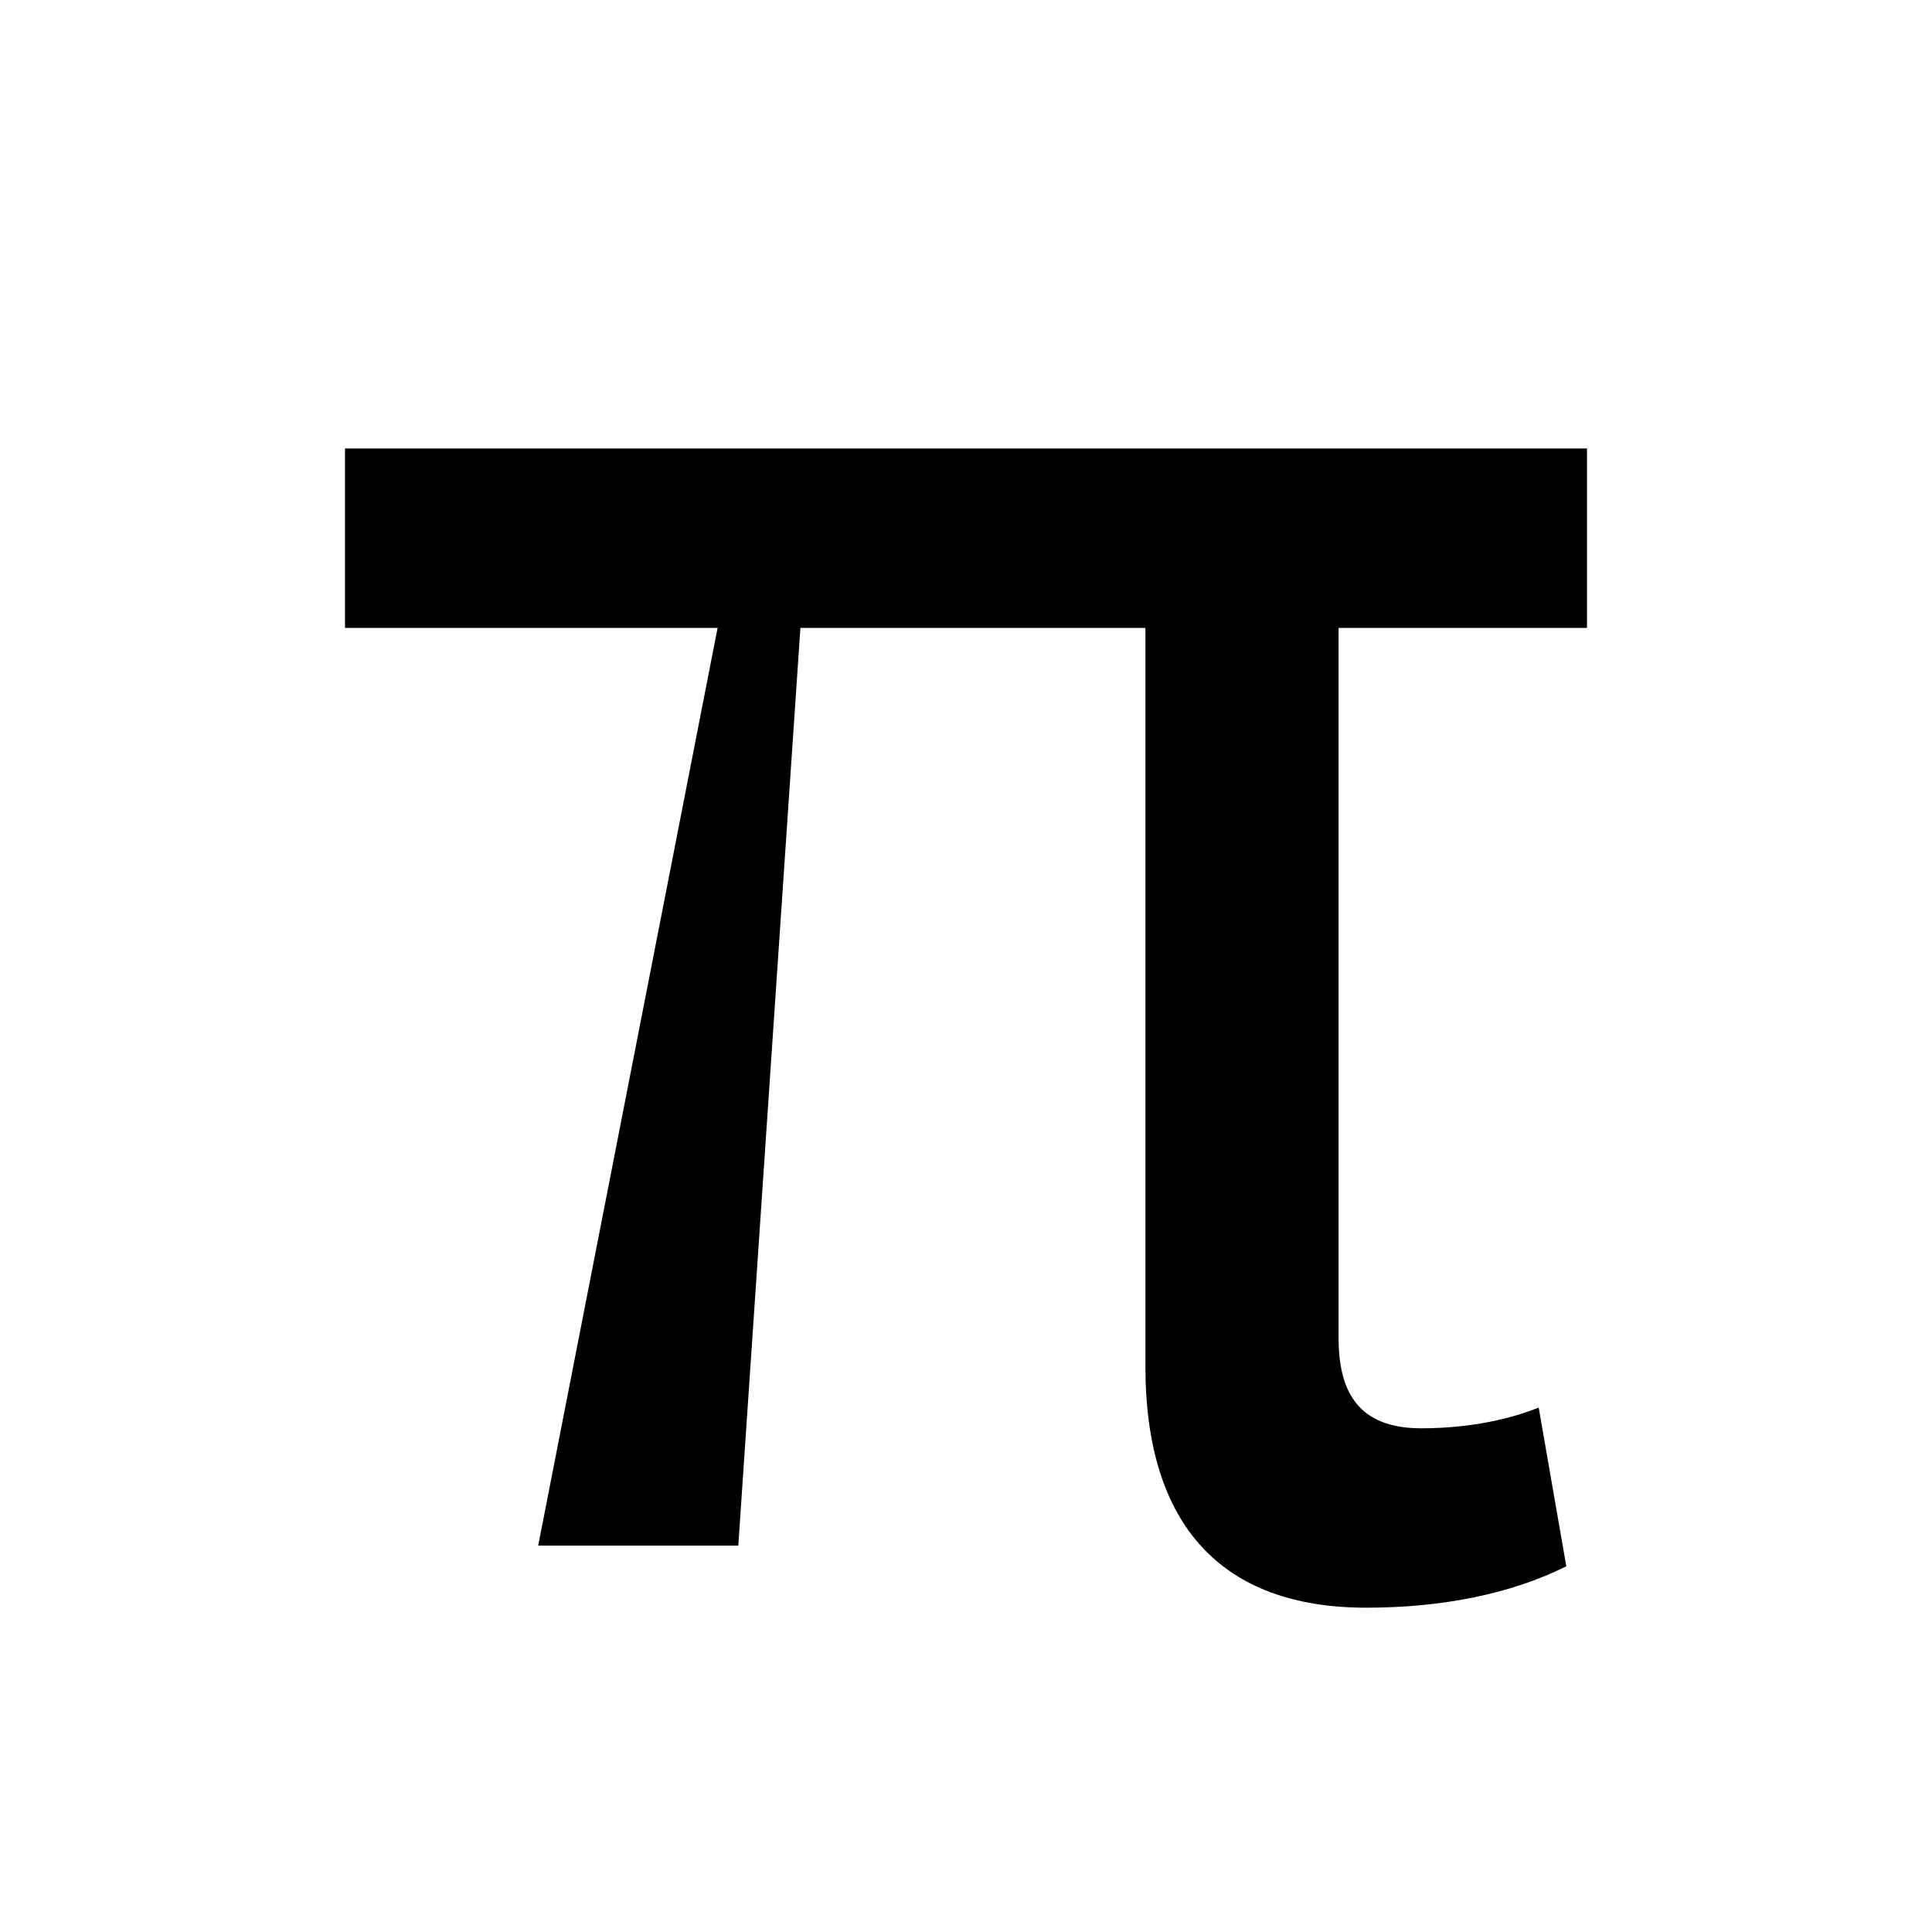
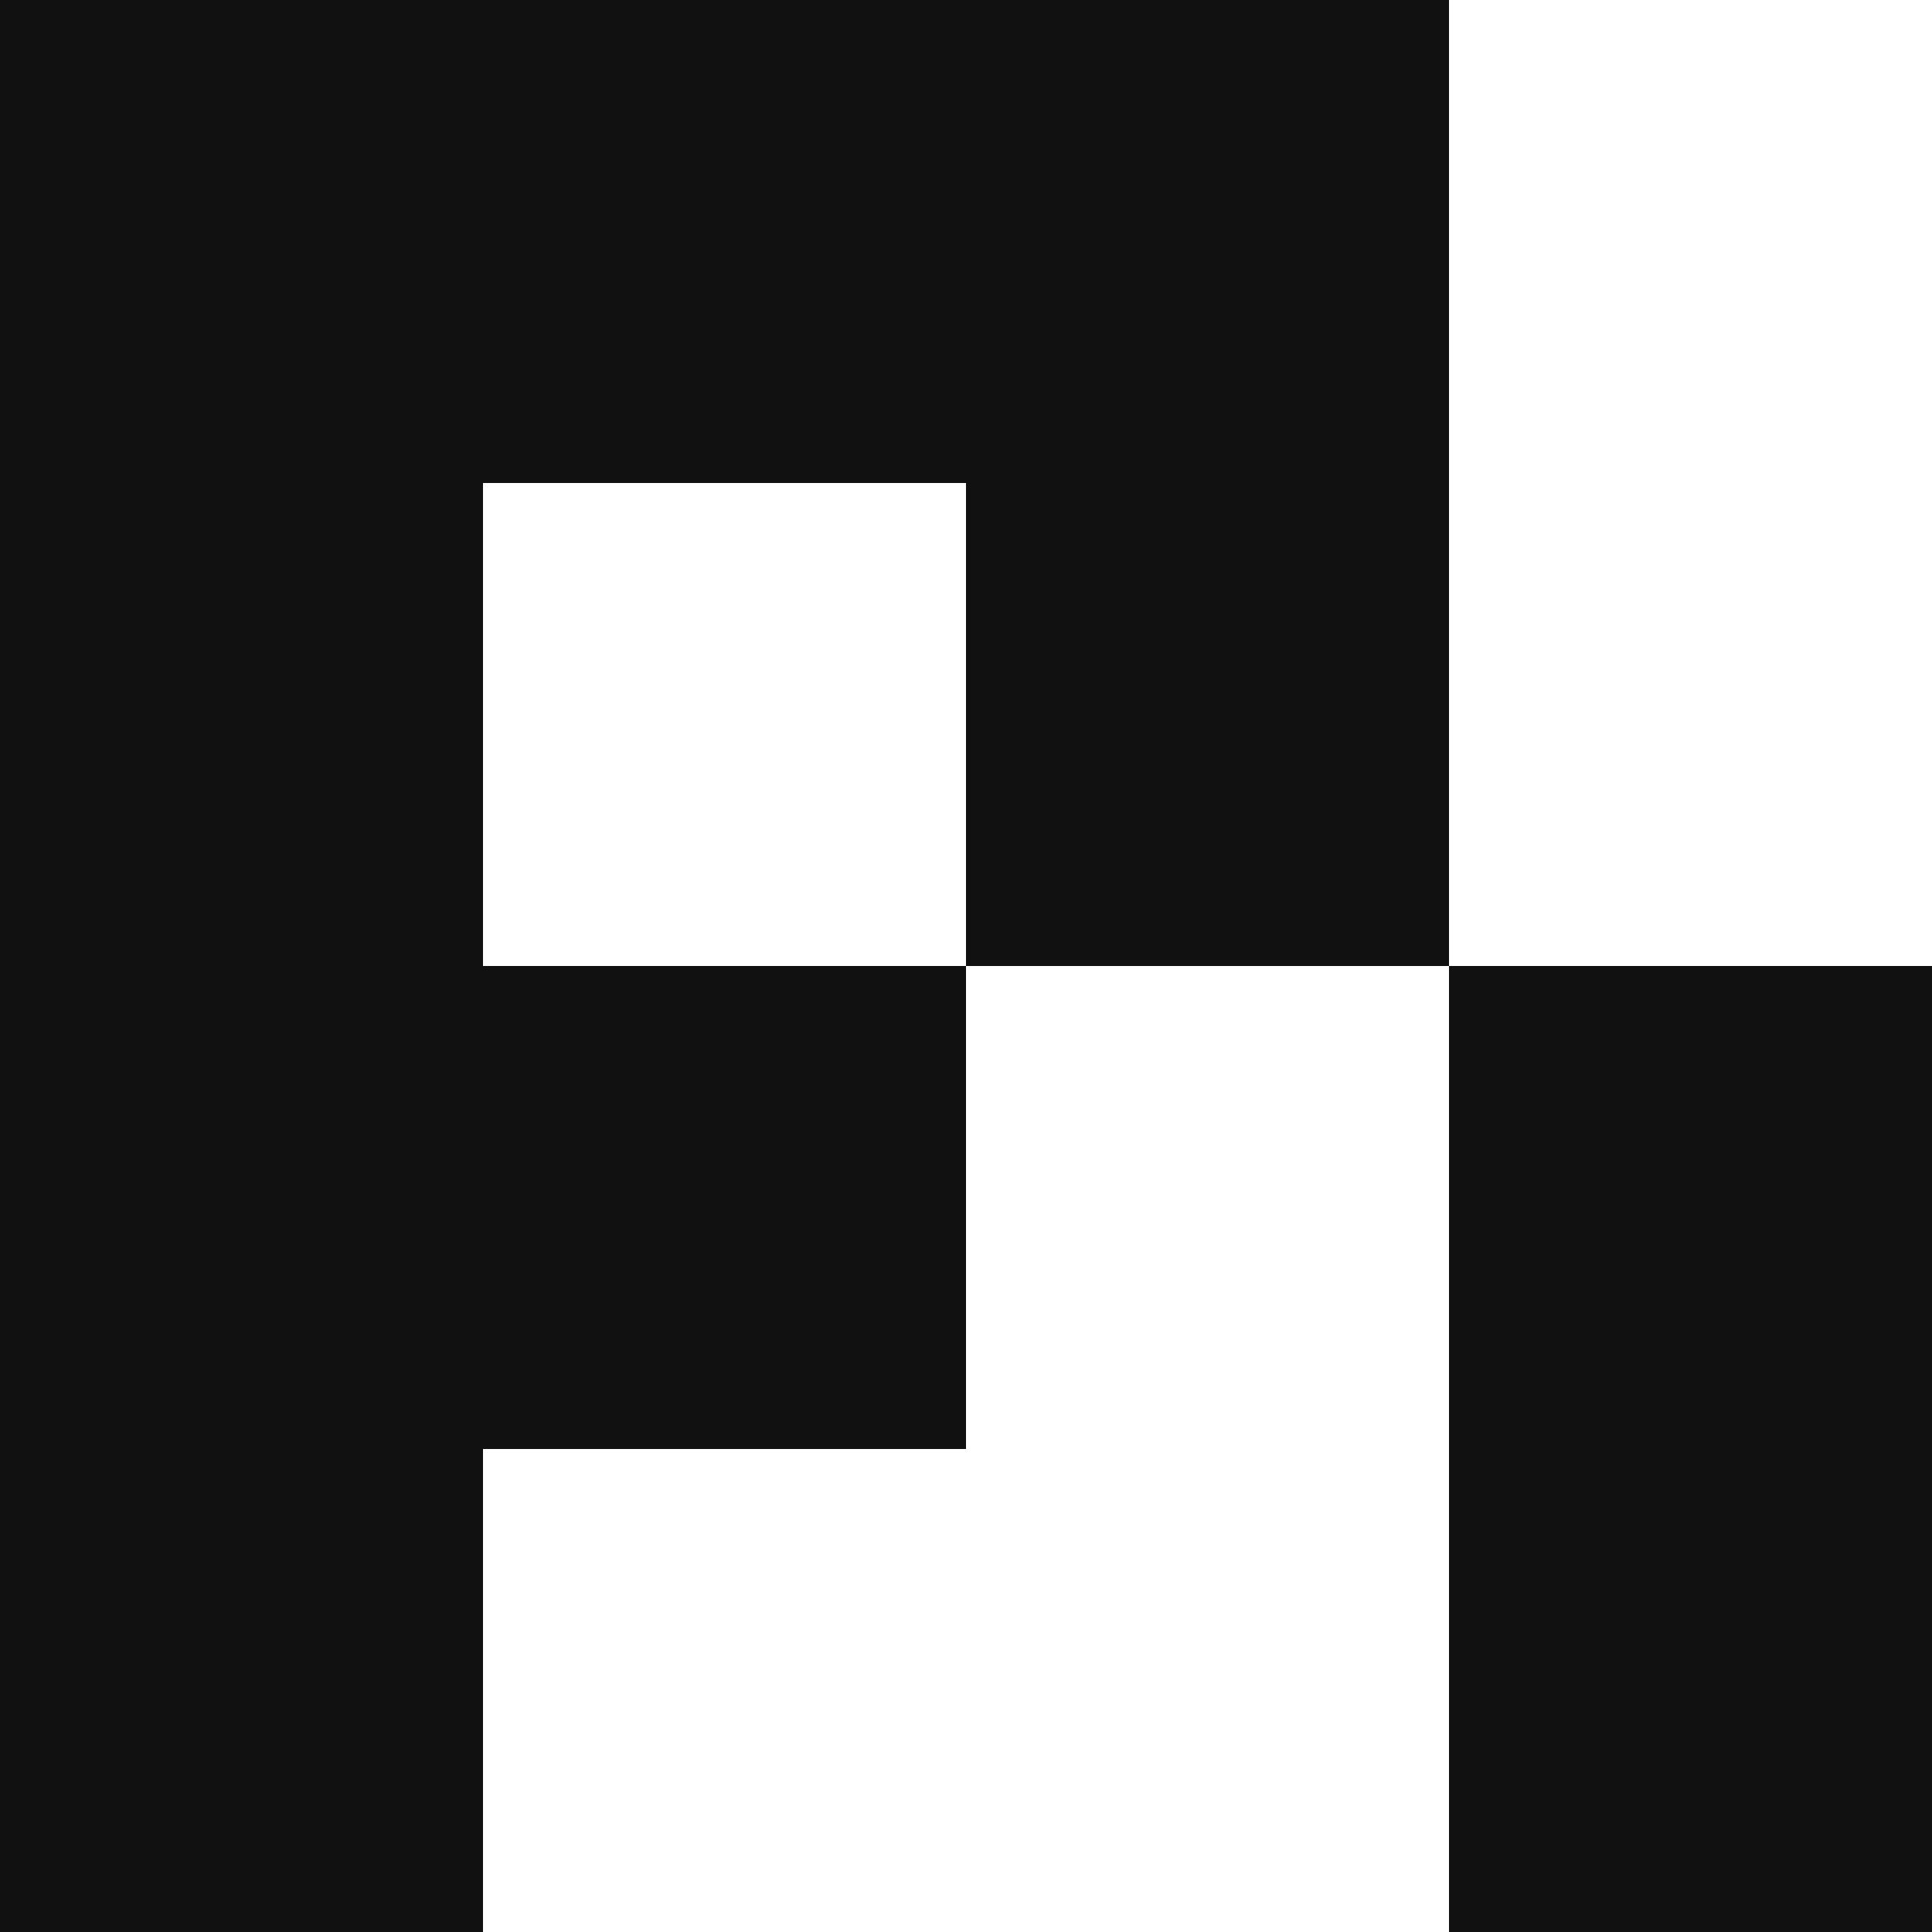
- <svg xmlns="http://www.w3.org/2000/svg" viewBox="-2 -2 28 28" width="24" height="24" fill="currentColor">
-   <path d="M3 4.5h18v2.6h-3.6v10.3c0 .9.4 1.3 1.2 1.3.6 0 1.2-.1 1.7-.3l.4 2.3c-.8.4-1.8.6-2.9.6-2.1 0-3.2-1.2-3.2-3.5V7.1h-5L8.7 20.4H5.8L8.4 7.1H3z" />
+ <svg xmlns="http://www.w3.org/2000/svg" width="560" height="560" fill="none" viewBox="0 0 560 560">
+   <path fill="#111111" d="M420 280H280V140H0V0H420V280Z" />
+   <path fill="#111111" d="M560 560H420V280H560V560Z" />
+   <path fill="#111111" d="M140 560H0V140H140V280H280V420H140V560Z" />
</svg>
